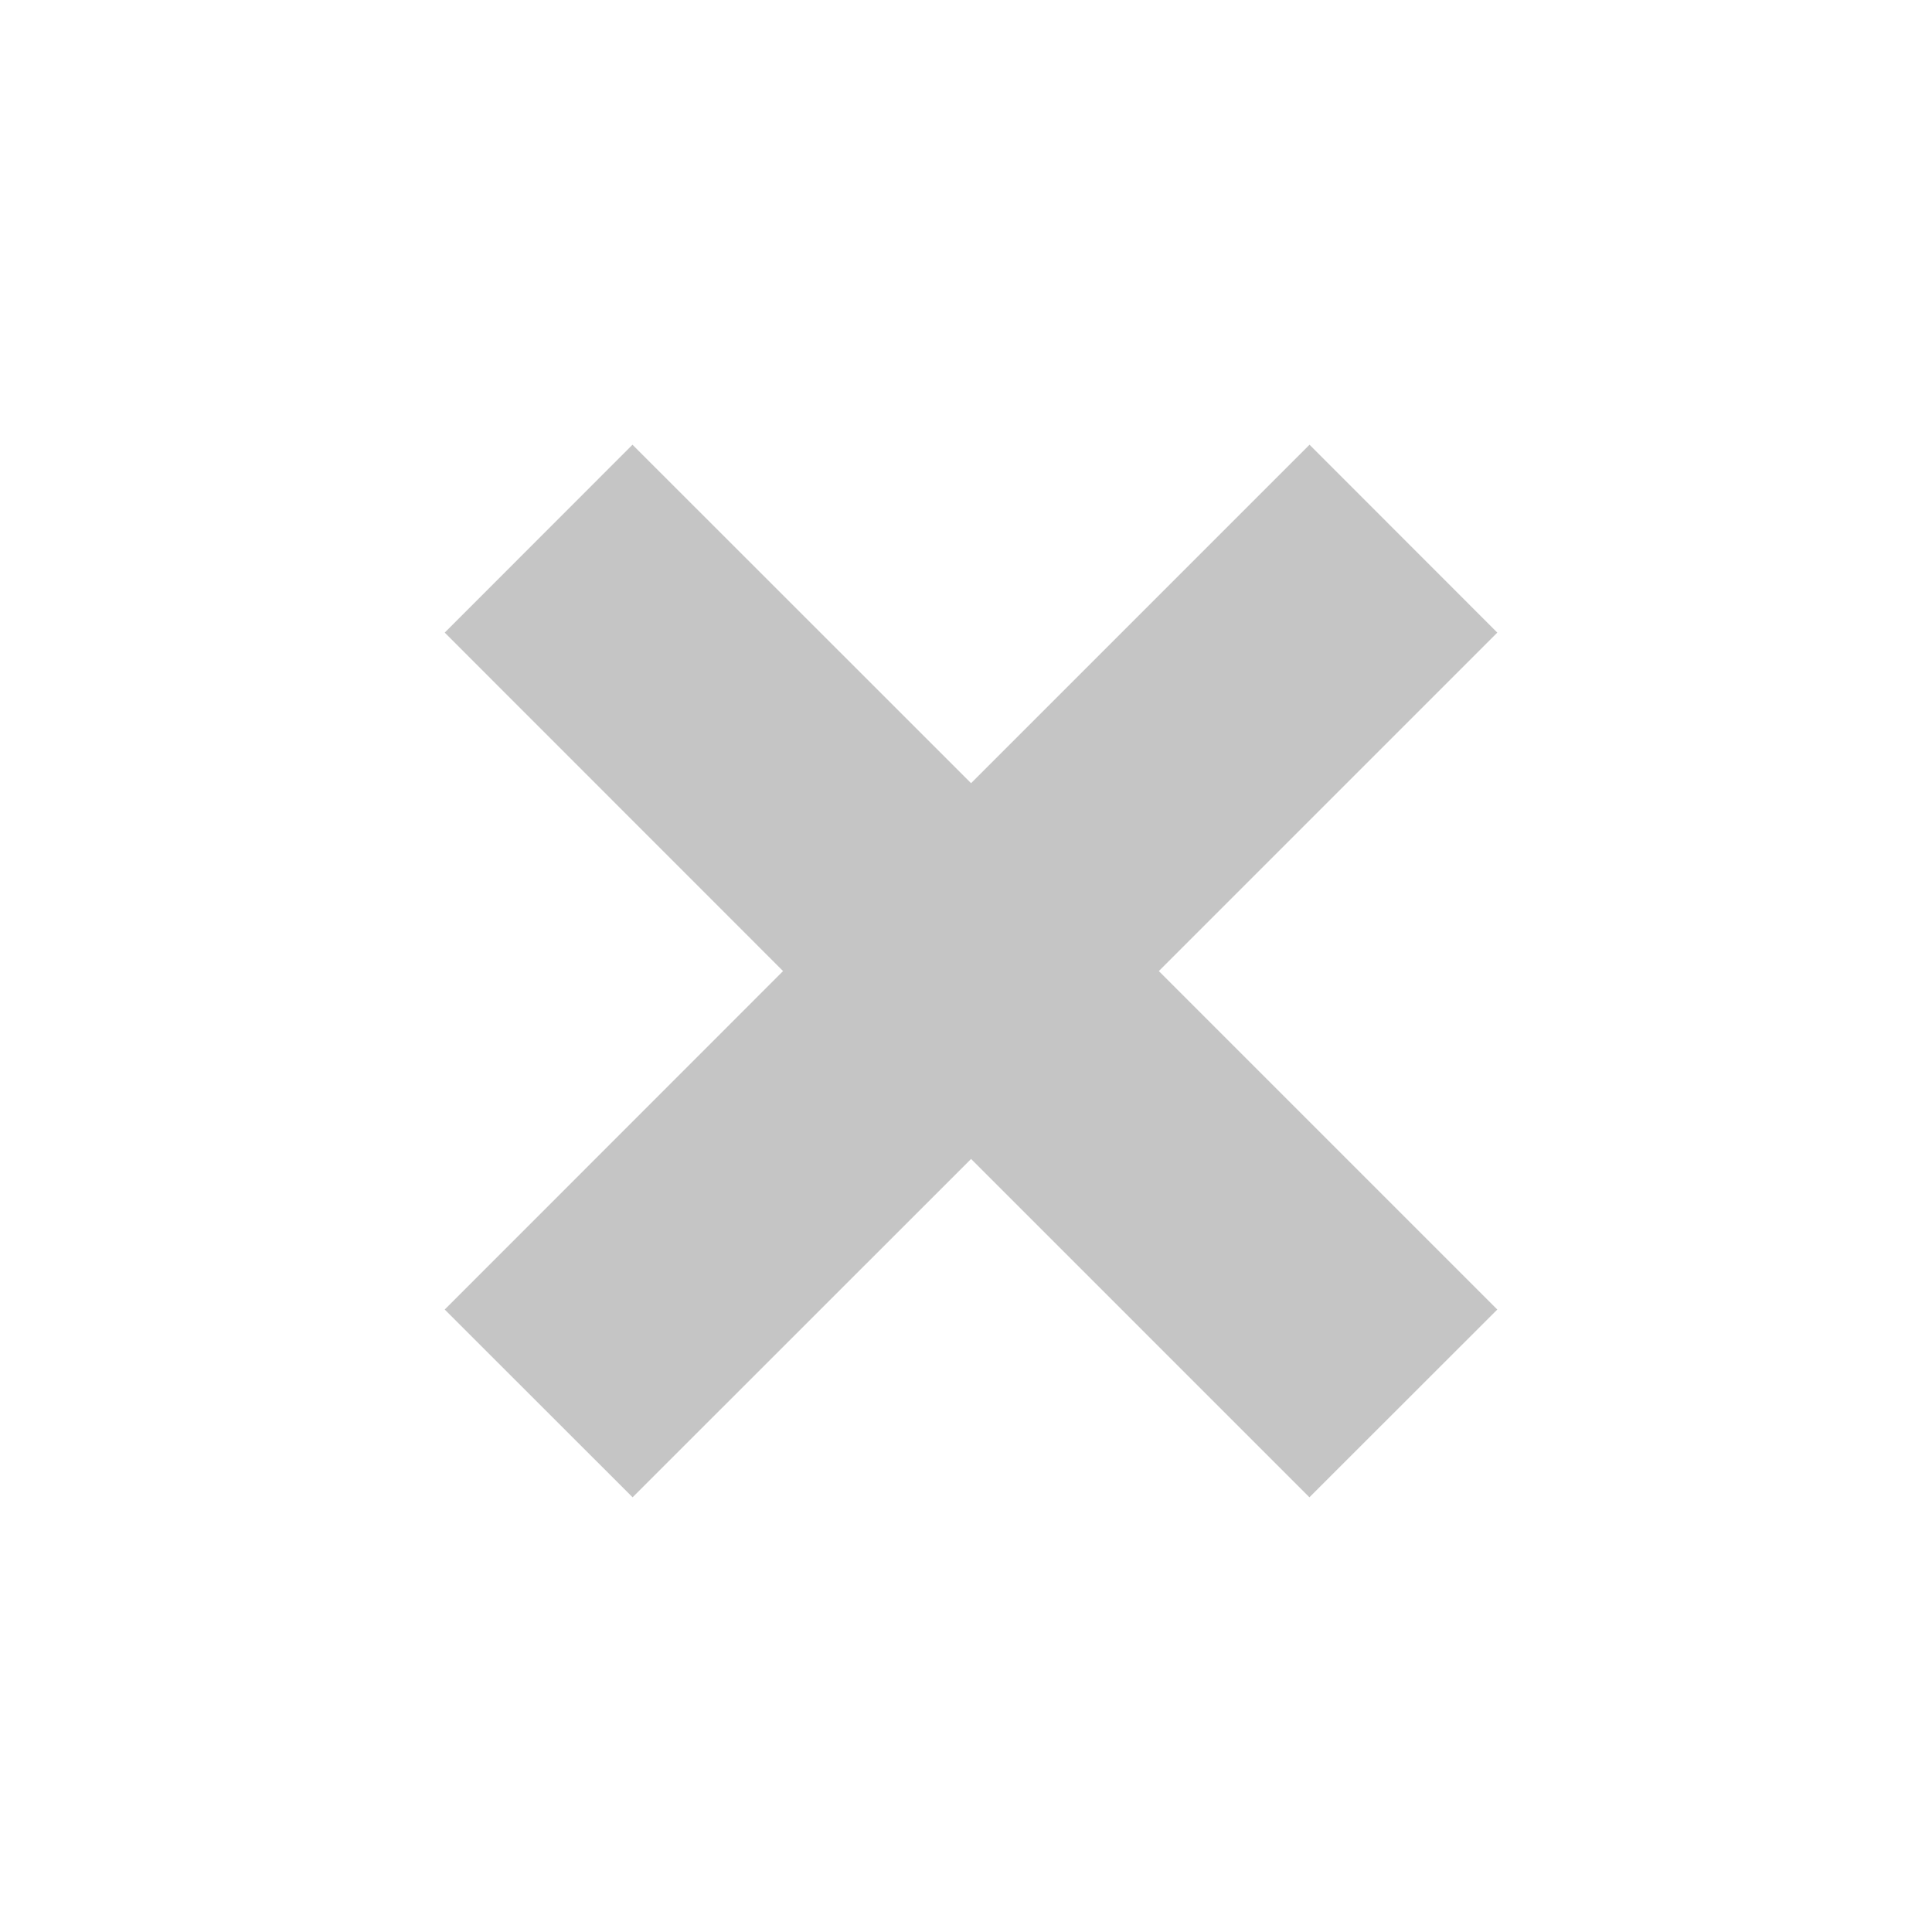
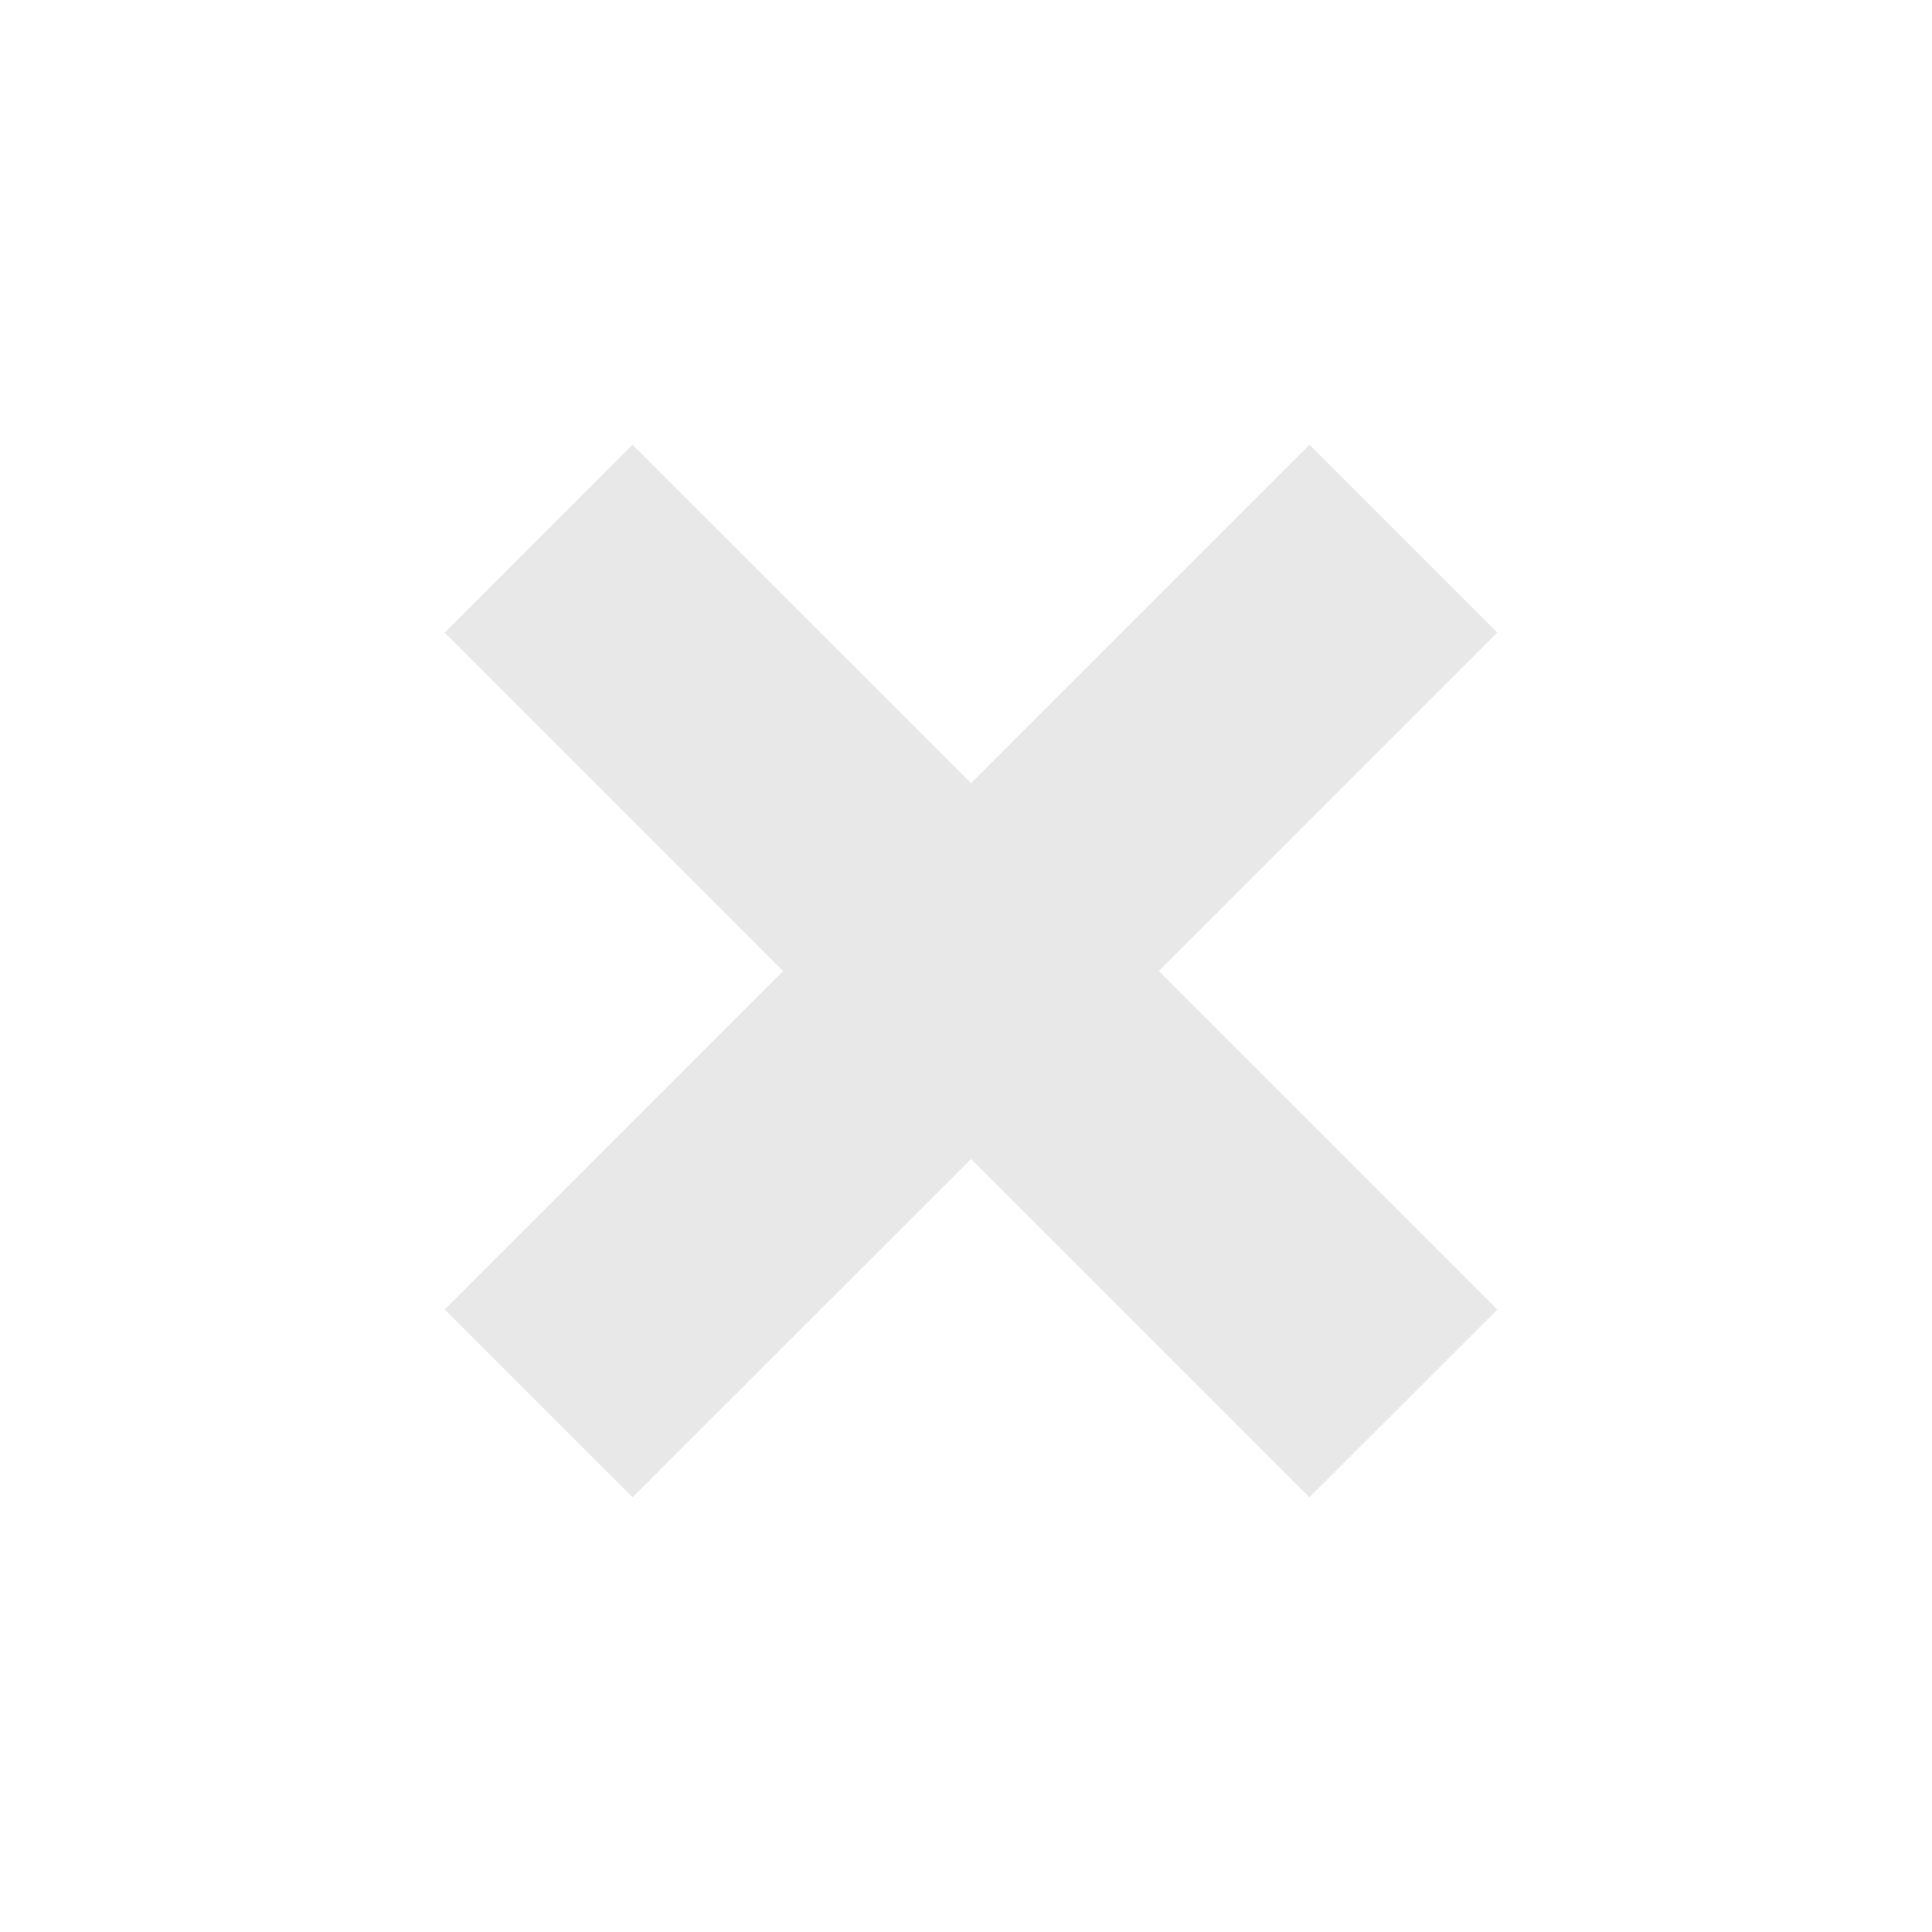
<svg xmlns="http://www.w3.org/2000/svg" width="16" height="16" viewBox="3 3 16 16" enable-background="new 3 3 16 16">
-   <polygon fill="#C5C5C5" points="12.597,11.042 15.4,13.845 13.844,15.4 11.042,12.598 8.239,15.4 6.683,13.845 9.485,11.042 6.683,8.239 8.238,6.683 11.042,9.486 13.845,6.683 15.4,8.239" />
+   <polygon fill="#e8e8e8" points="12.597,11.042 15.4,13.845 13.844,15.4 11.042,12.598 8.239,15.4 6.683,13.845 9.485,11.042 6.683,8.239 8.238,6.683 11.042,9.486 13.845,6.683 15.4,8.239" />
</svg>
